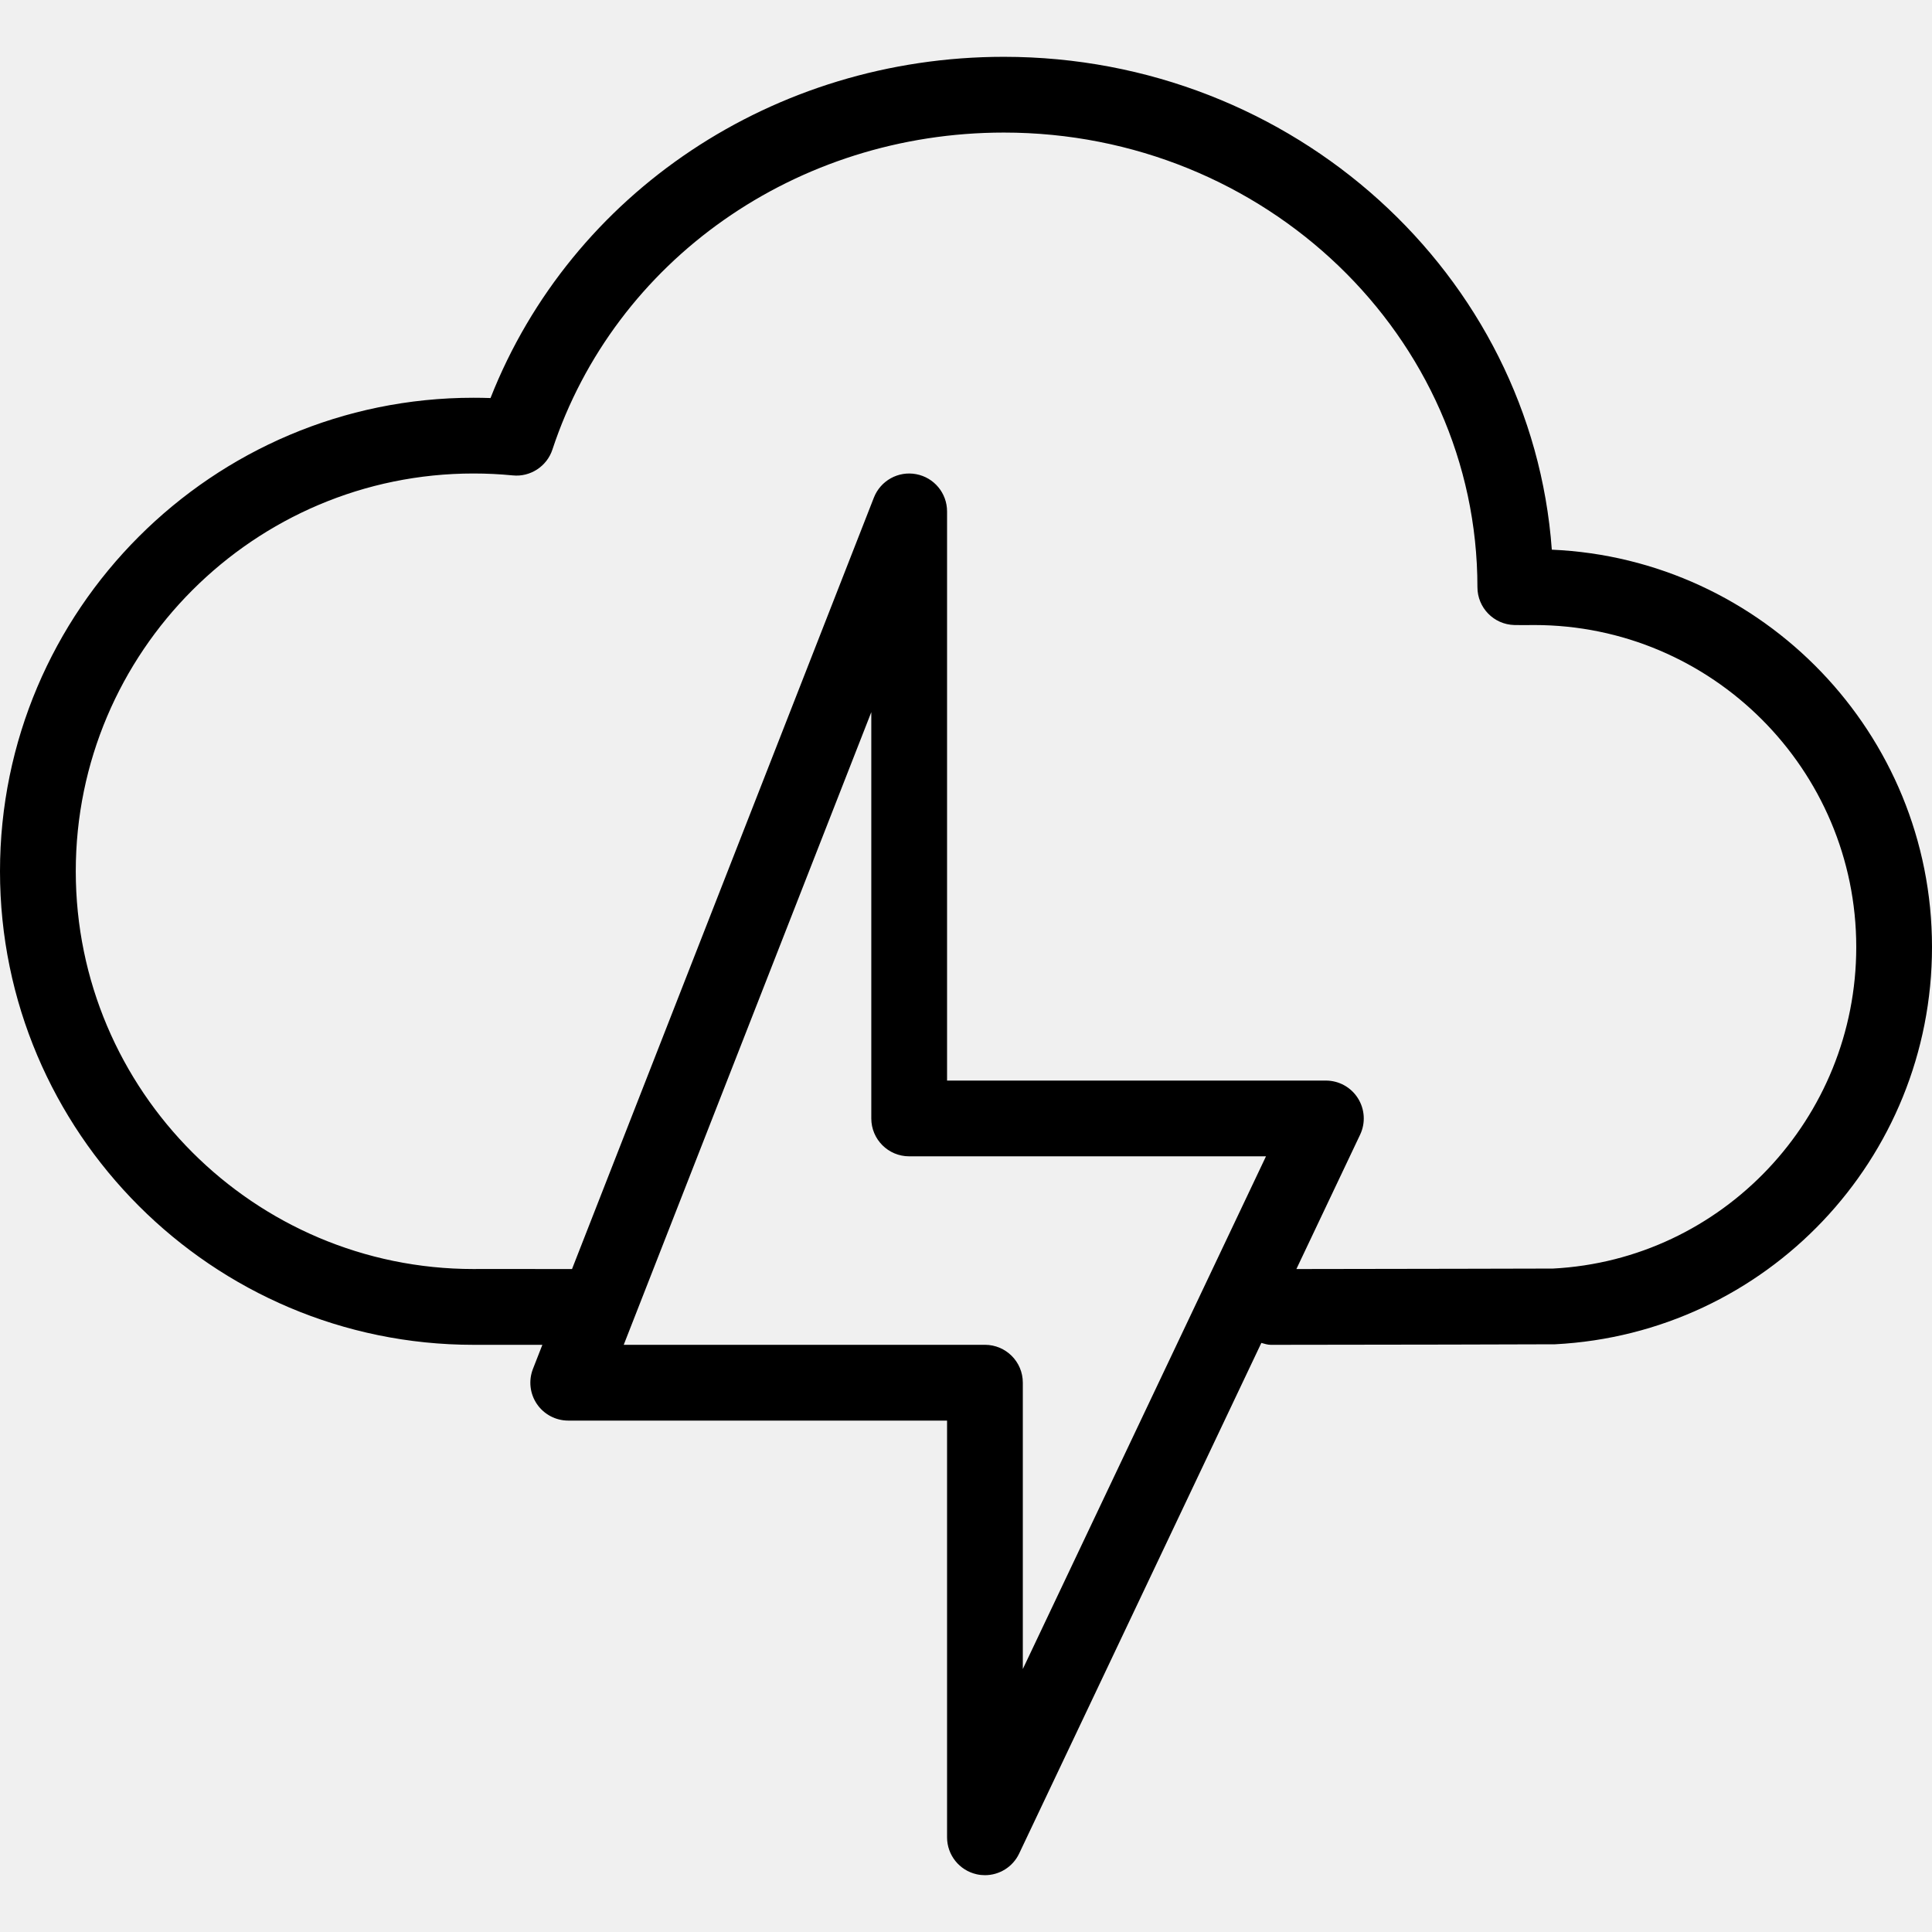
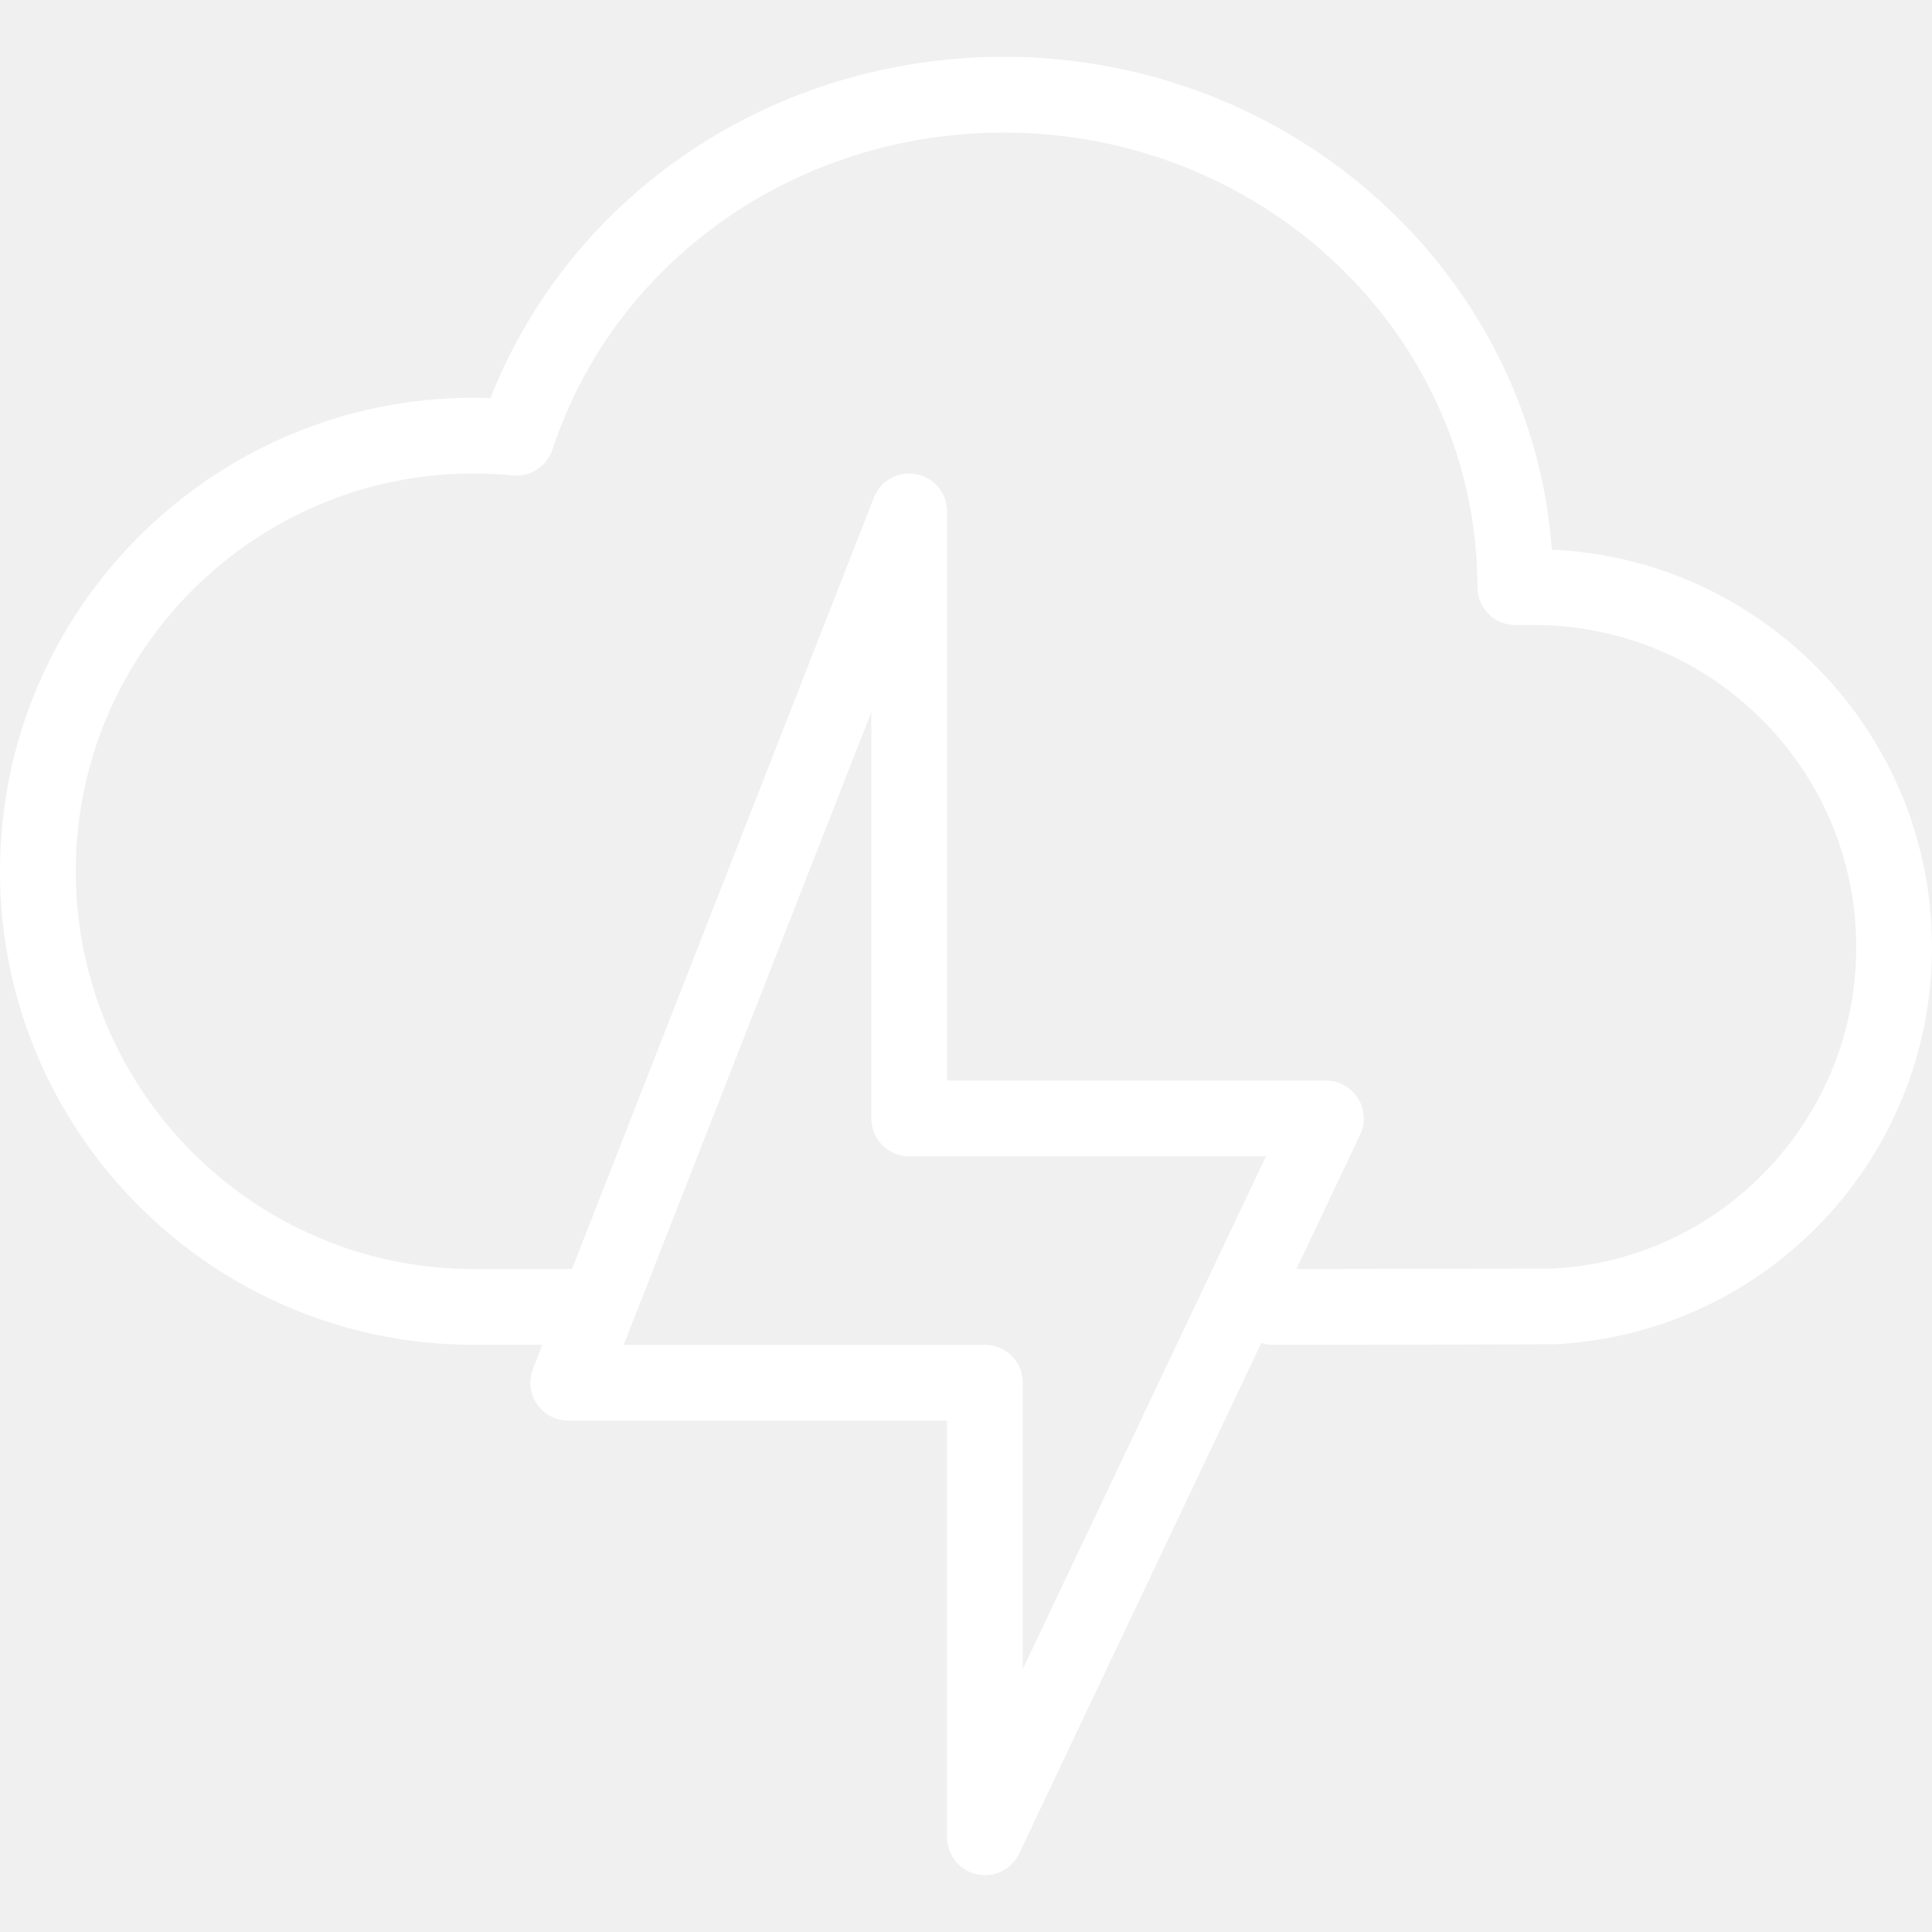
- <svg xmlns="http://www.w3.org/2000/svg" style="isolation:isolate" viewBox="0 0 512 512" width="512" height="512">
-   <g id="null">
-     <g id="null">
-       <path d=" M 411.247 145.67 C 405.951 72.787 342.843 15.057 266.038 15.057 C 205.107 15.057 151.411 51.086 129.988 105.489 C 128.499 105.435 126.998 105.41 125.489 105.41 C 56.295 105.407 0 161.701 0 230.899 C 0 300.097 56.295 356.391 125.492 356.391 L 143.733 356.391 L 141.236 362.774 C 140.031 365.862 140.422 369.348 142.295 372.093 C 144.167 374.832 147.275 376.471 150.589 376.471 L 250.981 376.471 L 250.981 486.903 C 250.981 491.599 254.236 495.668 258.814 496.698 C 259.549 496.864 260.295 496.943 261.019 496.943 C 264.833 496.943 268.401 494.767 270.087 491.208 L 334.27 355.887 C 335.092 356.104 335.892 356.394 336.785 356.394 C 361.735 356.394 411.599 356.267 412.089 356.25 C 468.107 353.367 512 307.127 512 250.981 C 512.003 194.414 467.221 148.114 411.247 145.67 Z  M 271.058 442.307 L 271.058 366.428 C 271.061 360.885 266.571 356.388 261.021 356.388 L 165.294 356.388 L 230.902 188.73 L 230.902 296.397 C 230.902 301.941 235.392 306.437 240.942 306.437 L 335.501 306.437 L 271.058 442.307 Z  M 411.543 336.182 C 411.543 336.182 369.739 336.289 343.556 336.309 L 360.443 300.705 C 361.924 297.591 361.698 293.945 359.854 291.034 C 358.021 288.125 354.815 286.363 351.374 286.363 L 250.981 286.363 L 250.981 135.524 C 250.981 130.695 247.549 126.554 242.805 125.661 C 238.059 124.76 233.354 127.373 231.589 131.866 L 151.591 336.306 L 127.119 336.297 L 125.492 336.306 C 67.365 336.306 20.08 289.018 20.08 230.893 C 20.08 172.769 67.365 125.481 125.492 125.481 C 128.992 125.481 132.463 125.653 135.884 125.985 C 140.501 126.466 144.924 123.611 146.394 119.143 C 162.991 68.896 211.081 35.131 266.041 35.131 C 335.239 35.131 391.533 89.176 391.533 155.603 C 391.533 161.045 395.866 165.497 401.309 165.637 C 402.545 165.663 403.758 165.657 404.994 165.651 L 406.593 165.64 C 453.642 165.64 491.926 203.919 491.926 250.973 C 491.926 296.428 456.404 333.859 411.543 336.182 Z " fill="rgb(0,0,0)" />
-     </g>
-   </g>
+ <svg xmlns="http://www.w3.org/2000/svg" style="isolation:isolate" width="512" height="512">
+   <path d="M411.247 145.67c-5.296-72.883-68.404-130.613-145.209-130.613-60.931 0-114.627 36.029-136.05 90.432-1.489-.054-2.99-.079-4.499-.079C56.295 105.407 0 161.701 0 230.899c0 69.198 56.295 125.492 125.492 125.492h18.241l-2.497 6.383a10.048 10.048 0 001.059 9.319 10.052 10.052 0 008.294 4.378h100.392v110.432a10.04 10.04 0 0010.038 10.04c3.814 0 7.382-2.176 9.068-5.735l64.183-135.321c.822.217 1.622.507 2.515.507 24.95 0 74.814-.127 75.304-.144C468.107 353.367 512 307.127 512 250.981c.003-56.567-44.779-102.867-100.753-105.311zM271.058 442.307v-75.879c.003-5.543-4.487-10.04-10.037-10.04h-95.727l65.608-167.658v107.667c0 5.544 4.49 10.04 10.04 10.04h94.559l-64.443 135.87zm140.485-106.125s-41.804.107-67.987.127l16.887-35.604a10.018 10.018 0 00-.589-9.671 10.023 10.023 0 00-8.48-4.671H250.981V135.524c0-4.829-3.432-8.97-8.176-9.863-4.746-.901-9.451 1.712-11.216 6.205l-79.998 204.44-24.472-.009-1.627.009c-58.127 0-105.412-47.288-105.412-105.413 0-58.124 47.285-105.412 105.412-105.412 3.5 0 6.971.172 10.392.504 4.617.481 9.04-2.374 10.51-6.842 16.597-50.247 64.687-84.012 119.647-84.012 69.198 0 125.492 54.045 125.492 120.472 0 5.442 4.333 9.894 9.776 10.034 1.236.026 2.449.02 3.685.014l1.599-.011c47.049 0 85.333 38.279 85.333 85.333 0 45.455-35.522 82.886-80.383 85.209z" fill="white" />
</svg>
